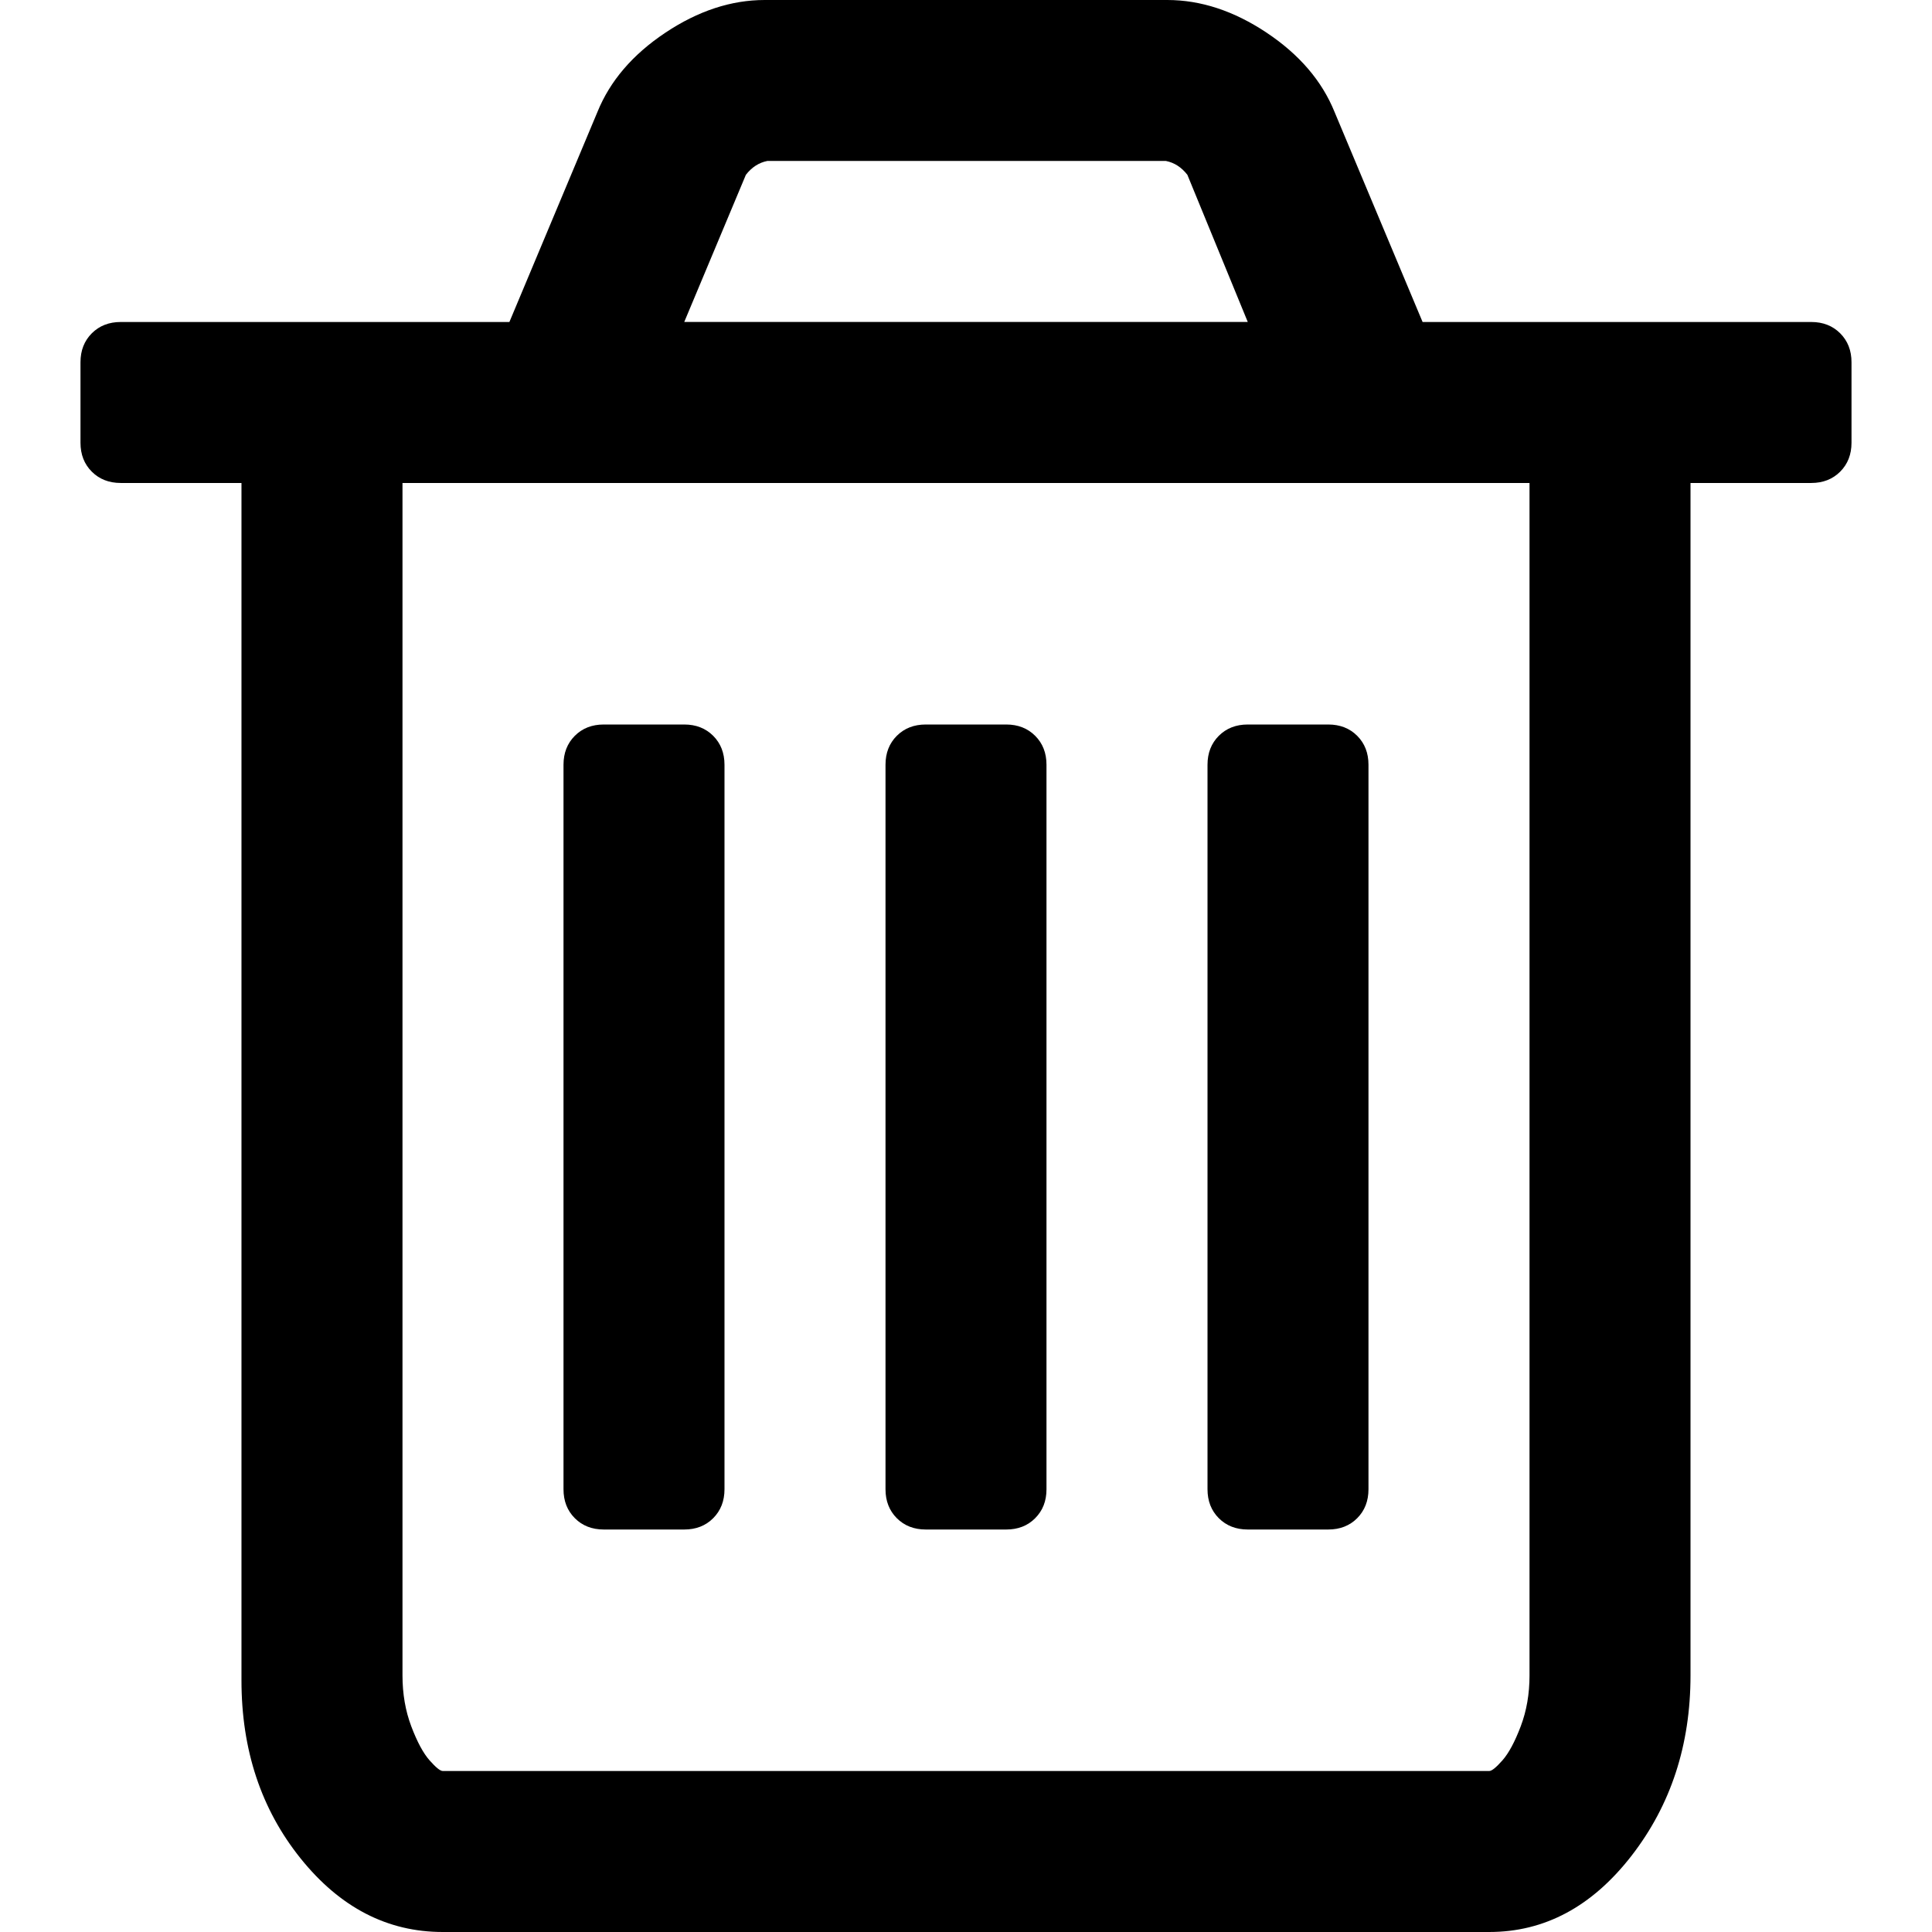
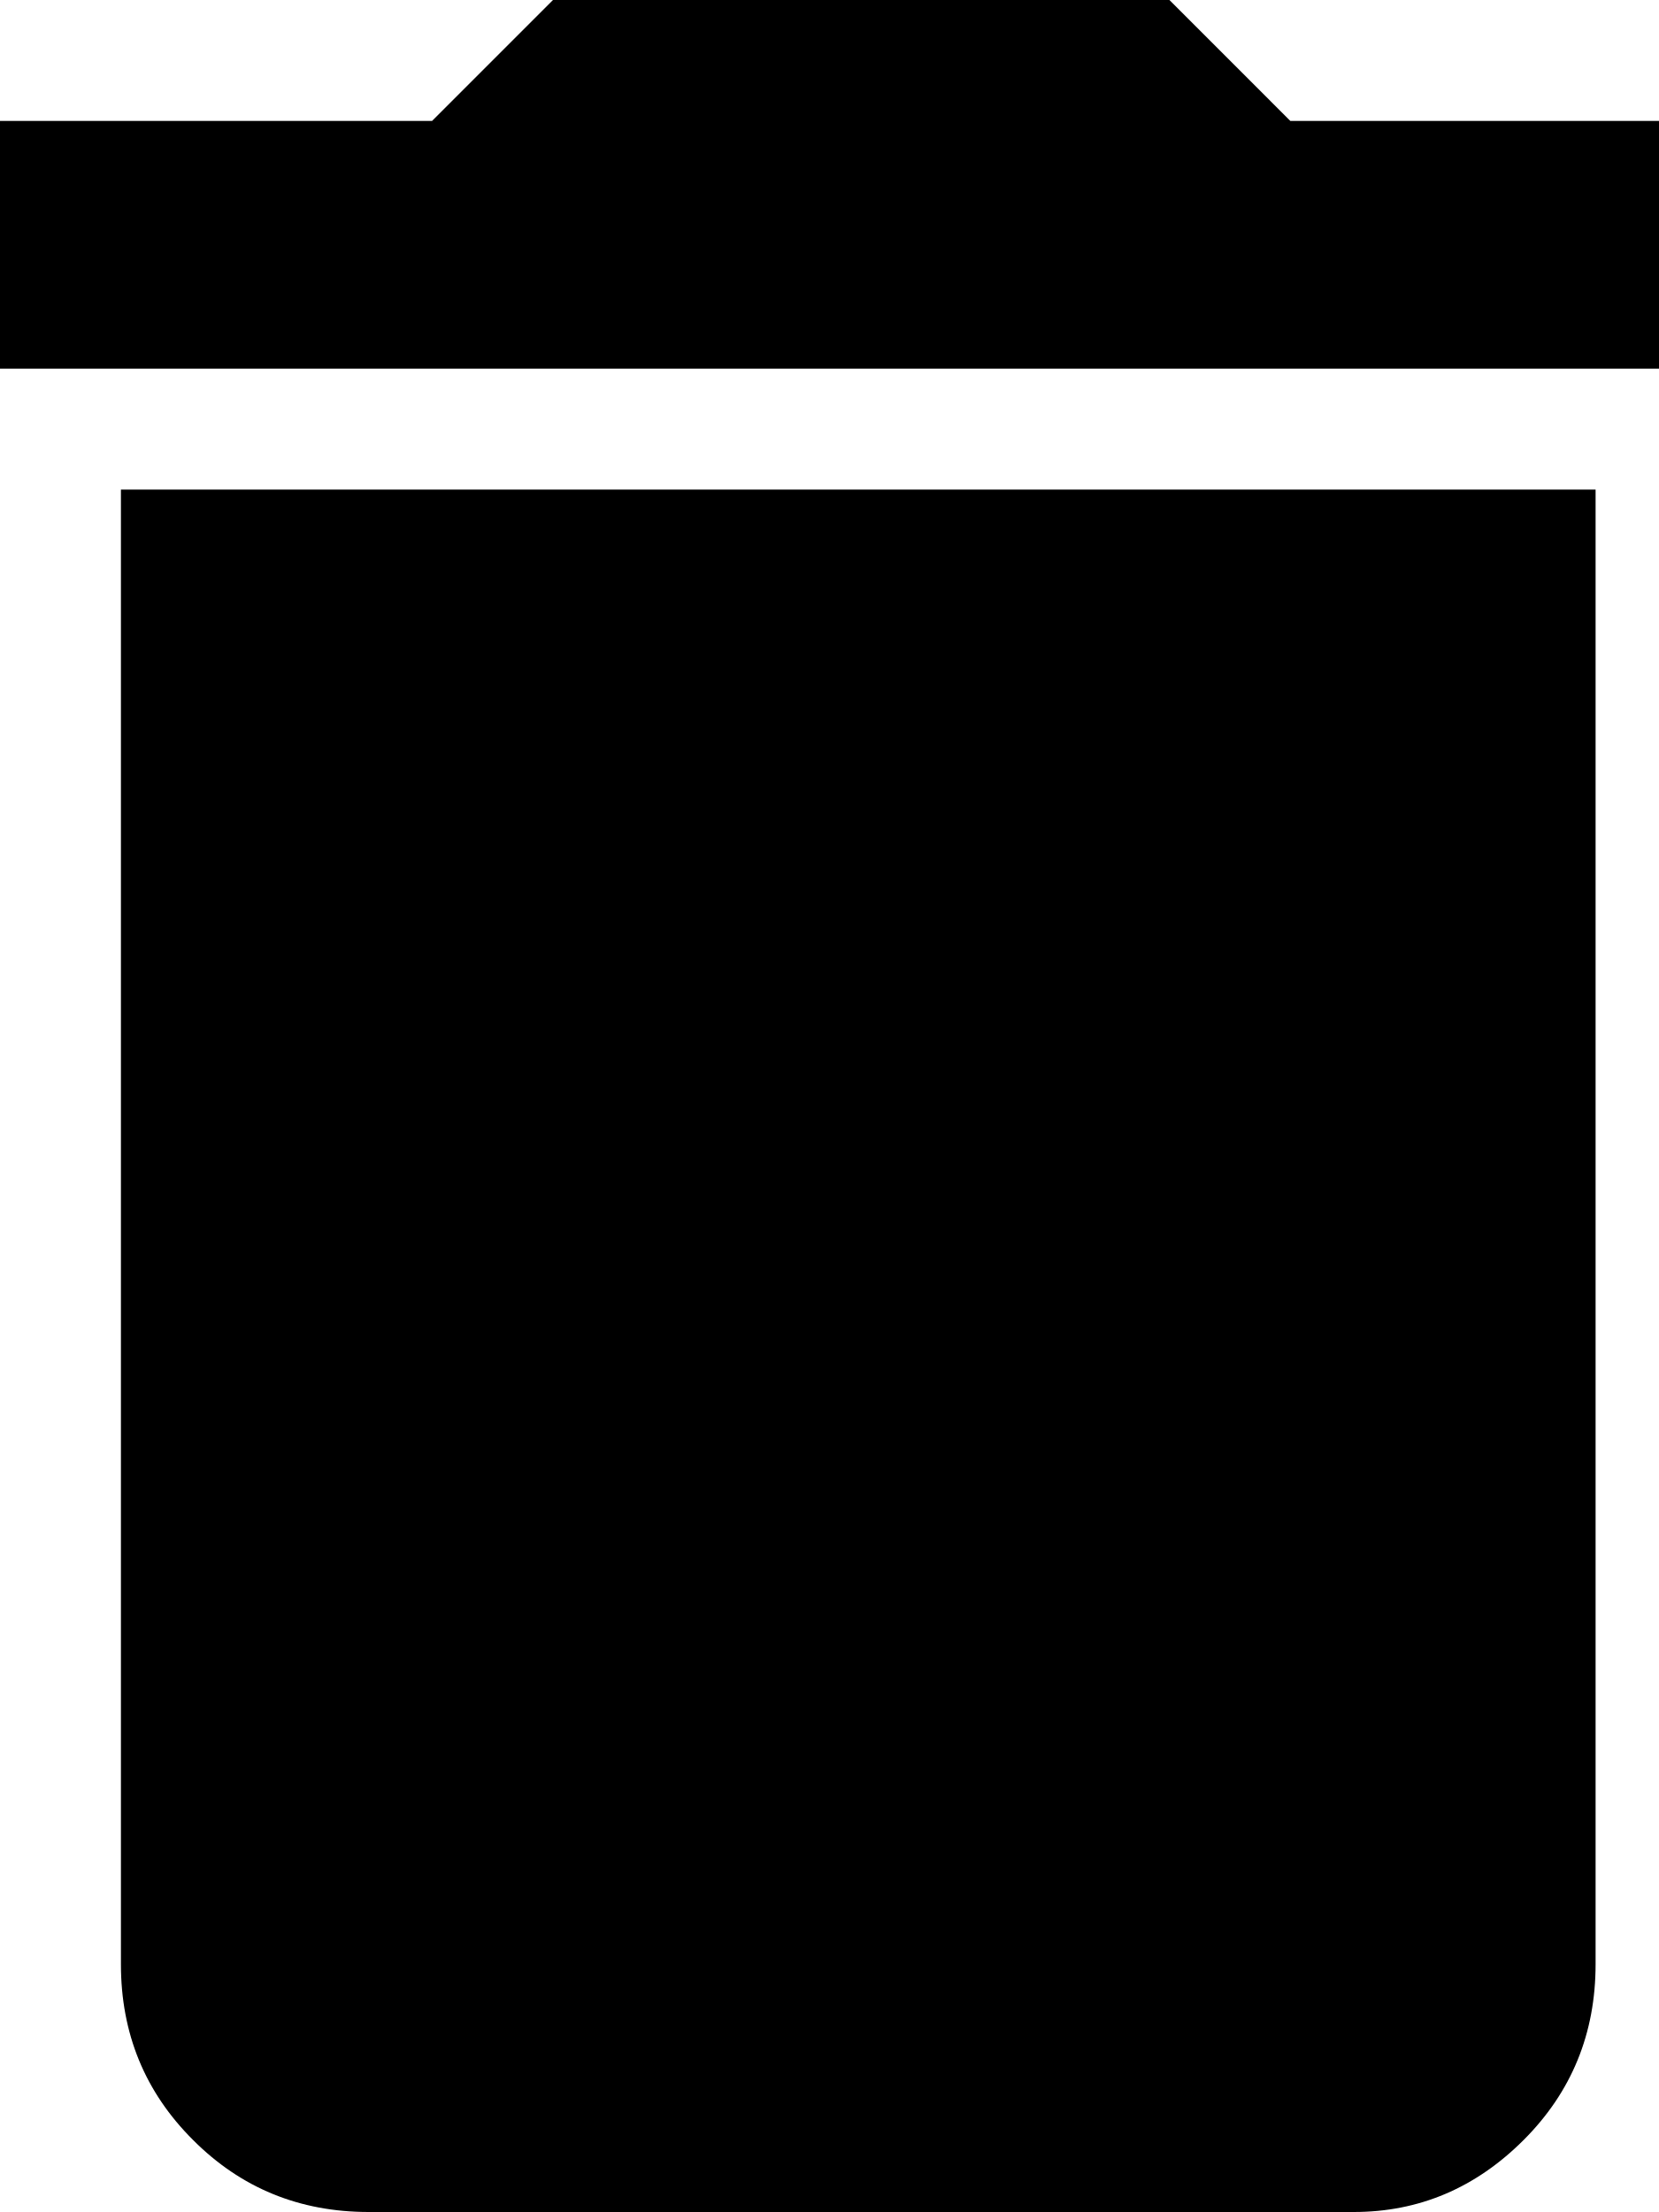
- <svg xmlns="http://www.w3.org/2000/svg" version="1.1" id="Capa_1" x="0px" y="0px" width="438.529px" height="438.529px" viewBox="0 0 438.529 438.529" style="enable-background:new 0 0 438.529 438.529;" xml:space="preserve" fill="currentColor">
-   <g>
-     <g>
-       <path d="M417.689,75.654c-1.711-1.709-3.901-2.568-6.563-2.568h-88.224L302.917,25.41c-2.854-7.044-7.994-13.04-15.413-17.989    C280.078,2.473,272.556,0,264.945,0h-91.363c-7.611,0-15.131,2.473-22.554,7.421c-7.424,4.949-12.563,10.944-15.419,17.989    l-19.985,47.676h-88.22c-2.667,0-4.853,0.859-6.567,2.568c-1.709,1.713-2.568,3.903-2.568,6.567v18.274    c0,2.664,0.855,4.854,2.568,6.564c1.714,1.712,3.904,2.568,6.567,2.568h27.406v271.8c0,15.803,4.473,29.266,13.418,40.398    c8.947,11.139,19.701,16.703,32.264,16.703h237.542c12.566,0,23.319-5.756,32.265-17.268c8.945-11.52,13.415-25.174,13.415-40.971    V109.627h27.411c2.662,0,4.853-0.856,6.563-2.568c1.708-1.709,2.57-3.9,2.57-6.564V82.221    C420.26,79.557,419.397,77.367,417.689,75.654z M169.301,39.678c1.331-1.712,2.95-2.762,4.853-3.14h90.504    c1.903,0.381,3.525,1.43,4.854,3.14l13.709,33.404H155.311L169.301,39.678z M347.173,380.291c0,4.186-0.664,8.042-1.999,11.561    c-1.334,3.518-2.717,6.088-4.141,7.706c-1.431,1.622-2.423,2.427-2.998,2.427H100.493c-0.571,0-1.565-0.805-2.996-2.427    c-1.429-1.618-2.81-4.188-4.143-7.706c-1.331-3.519-1.997-7.379-1.997-11.561V109.627h255.815V380.291z" />
-       <path d="M137.04,347.172h18.271c2.667,0,4.858-0.855,6.567-2.567c1.709-1.718,2.568-3.901,2.568-6.57V173.581    c0-2.663-0.859-4.853-2.568-6.567c-1.714-1.709-3.899-2.565-6.567-2.565H137.04c-2.667,0-4.854,0.855-6.567,2.565    c-1.711,1.714-2.568,3.904-2.568,6.567v164.454c0,2.669,0.854,4.853,2.568,6.57C132.186,346.316,134.373,347.172,137.04,347.172z" />
-       <path d="M210.129,347.172h18.271c2.666,0,4.856-0.855,6.564-2.567c1.718-1.718,2.569-3.901,2.569-6.57V173.581    c0-2.663-0.852-4.853-2.569-6.567c-1.708-1.709-3.898-2.565-6.564-2.565h-18.271c-2.664,0-4.854,0.855-6.567,2.565    c-1.714,1.714-2.568,3.904-2.568,6.567v164.454c0,2.669,0.854,4.853,2.568,6.57C205.274,346.316,207.465,347.172,210.129,347.172z    " />
-       <path d="M283.22,347.172h18.268c2.669,0,4.859-0.855,6.57-2.567c1.711-1.718,2.562-3.901,2.562-6.57V173.581    c0-2.663-0.852-4.853-2.562-6.567c-1.711-1.709-3.901-2.565-6.57-2.565H283.22c-2.67,0-4.853,0.855-6.571,2.565    c-1.711,1.714-2.566,3.904-2.566,6.567v164.454c0,2.669,0.855,4.853,2.566,6.57C278.367,346.316,280.55,347.172,283.22,347.172z" />
-     </g>
-   </g>
-   <g>
- </g>
-   <g>
- </g>
-   <g>
- </g>
-   <g>
- </g>
-   <g>
- </g>
-   <g>
- </g>
-   <g>
- </g>
-   <g>
- </g>
-   <g>
- </g>
-   <g>
- </g>
-   <g>
- </g>
-   <g>
- </g>
-   <g>
- </g>
-   <g>
- </g>
-   <g>
- </g>
+ <svg xmlns="http://www.w3.org/2000/svg" width="9" height="12" viewBox="0 0 9 12" fill="currentColor">
+   <path fill-rule="evenodd" clip-rule="evenodd" d="M0.656 10.656V2.656H8.656V10.656C8.656 11.031 8.526 11.349 8.266 11.609C8.005 11.87 7.698 12 7.344 12H2C1.625 12 1.307 11.87 1.047 11.609C0.786 11.349 0.656 11.031 0.656 10.656ZM9.344 0.656V2H0V0.656H2.344L3 0H6.344L7 0.656H9.344Z" />
</svg>
